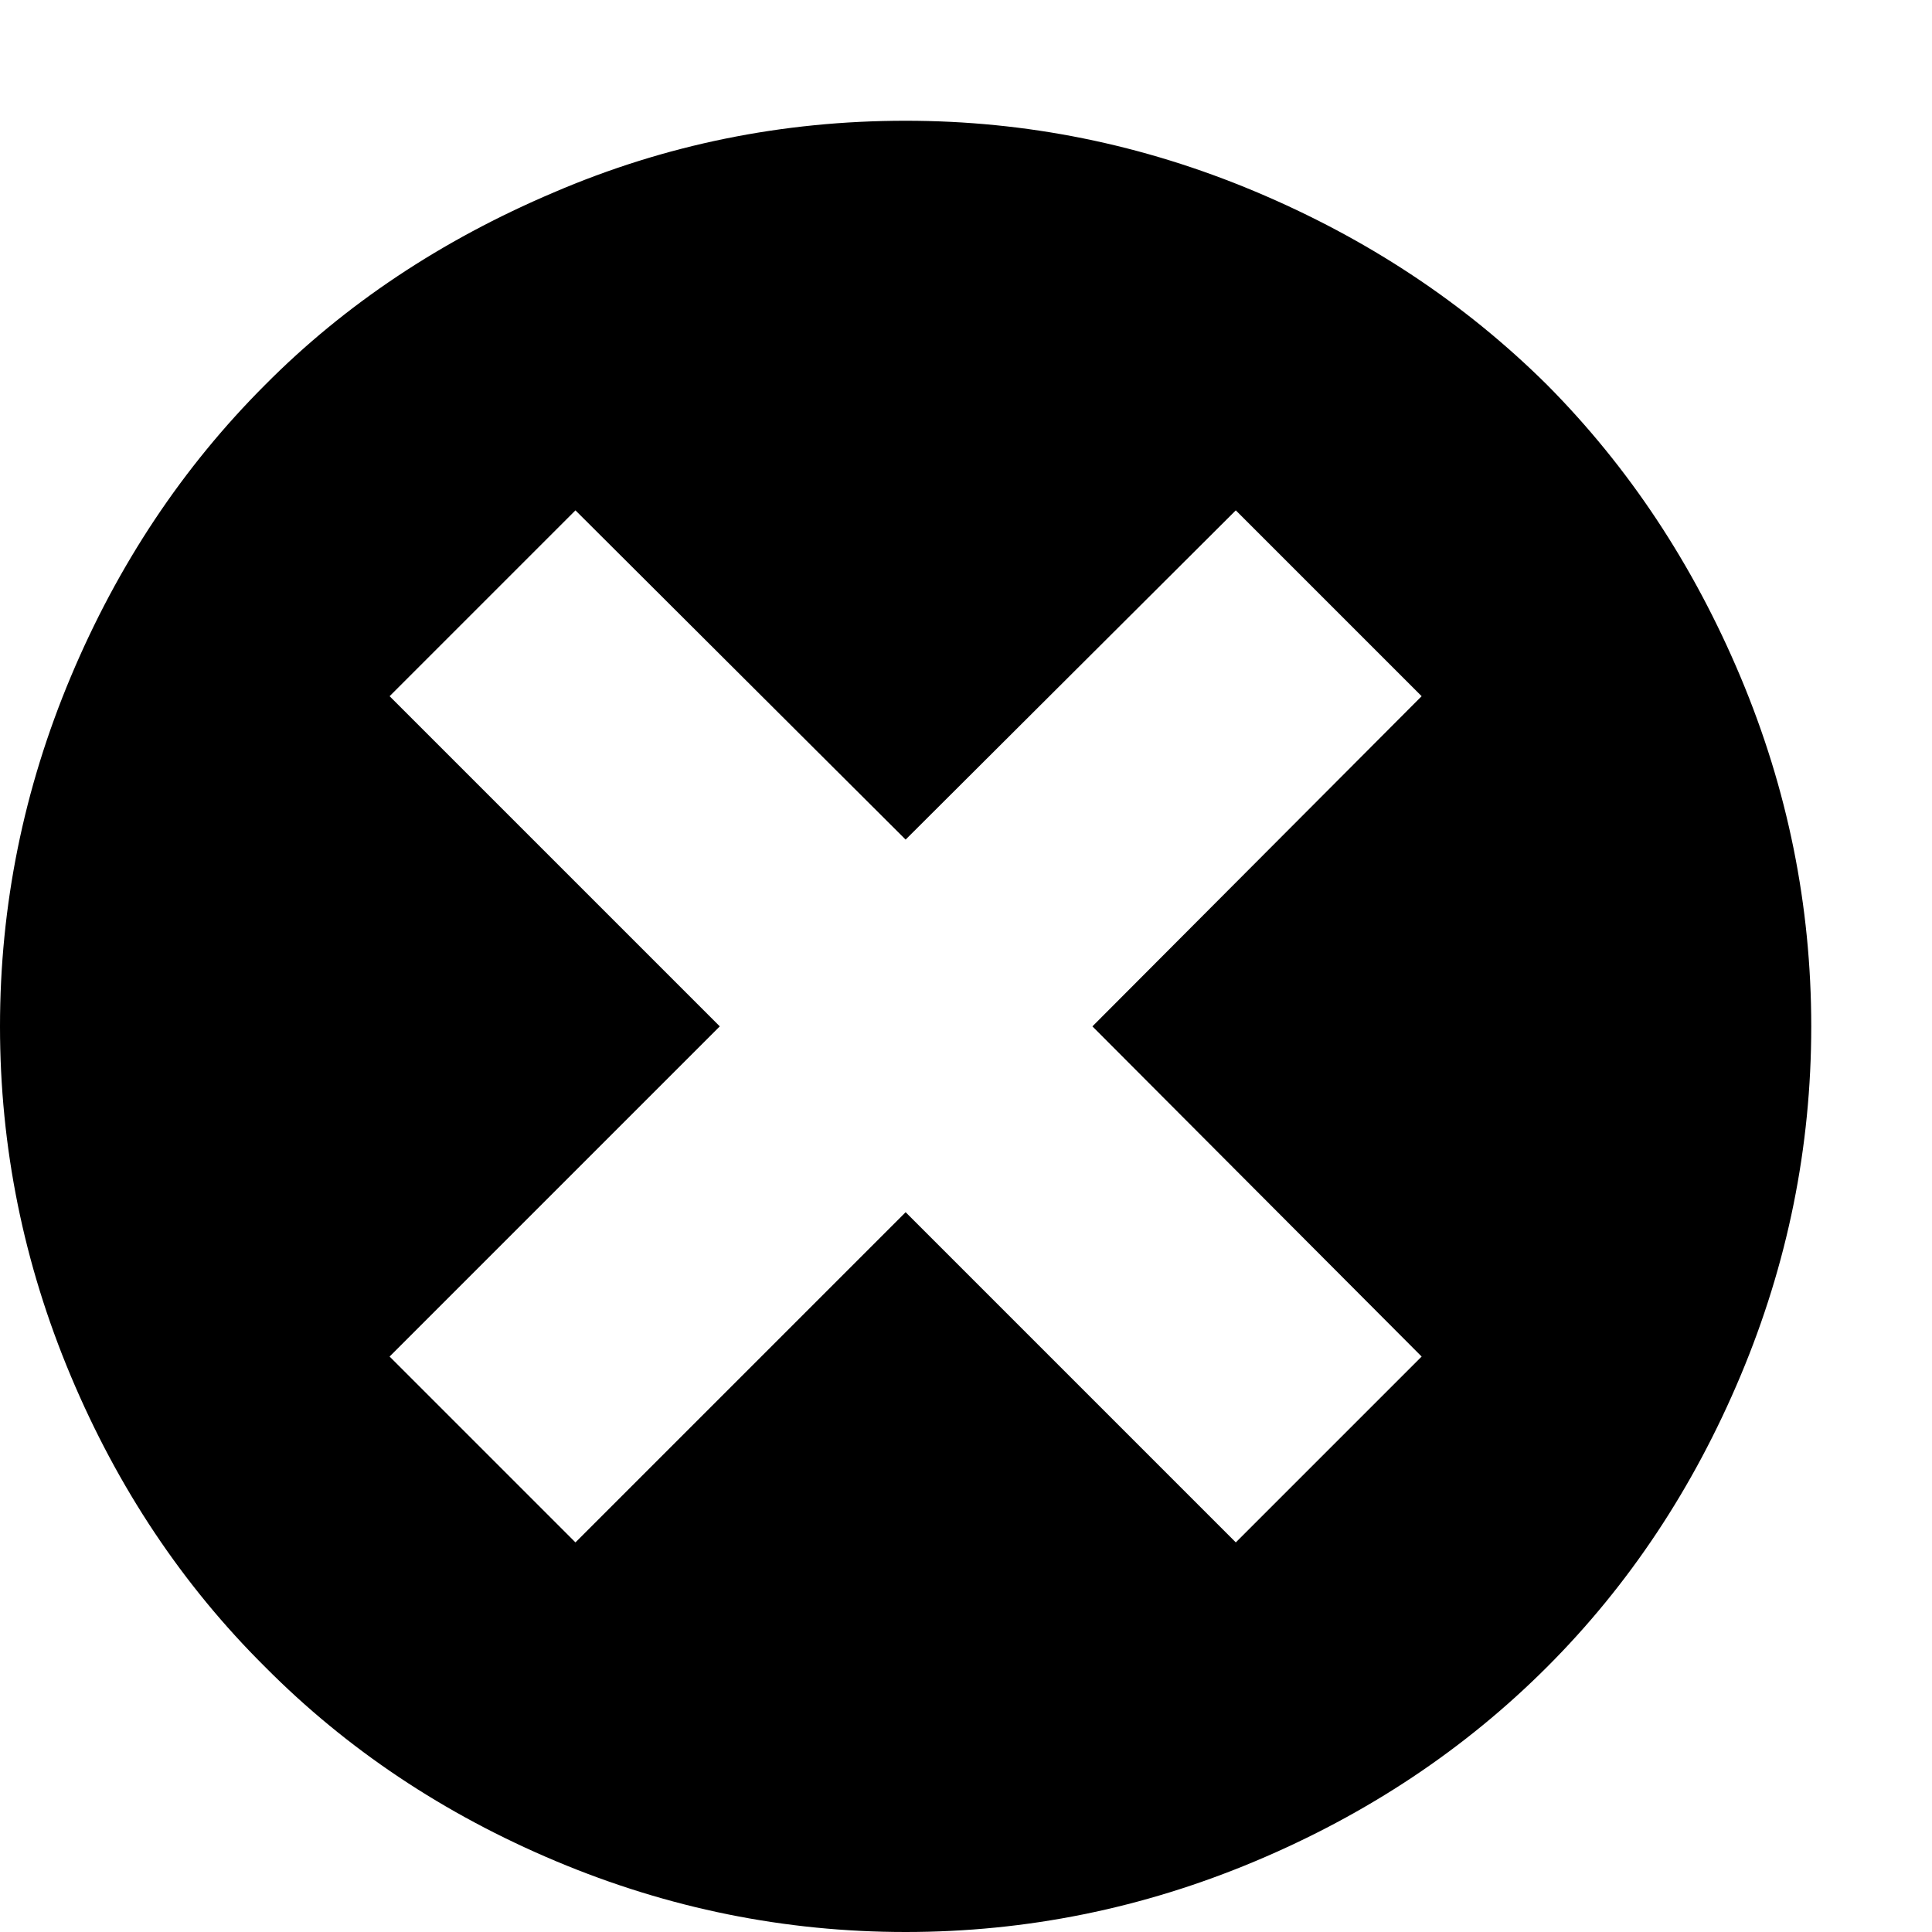
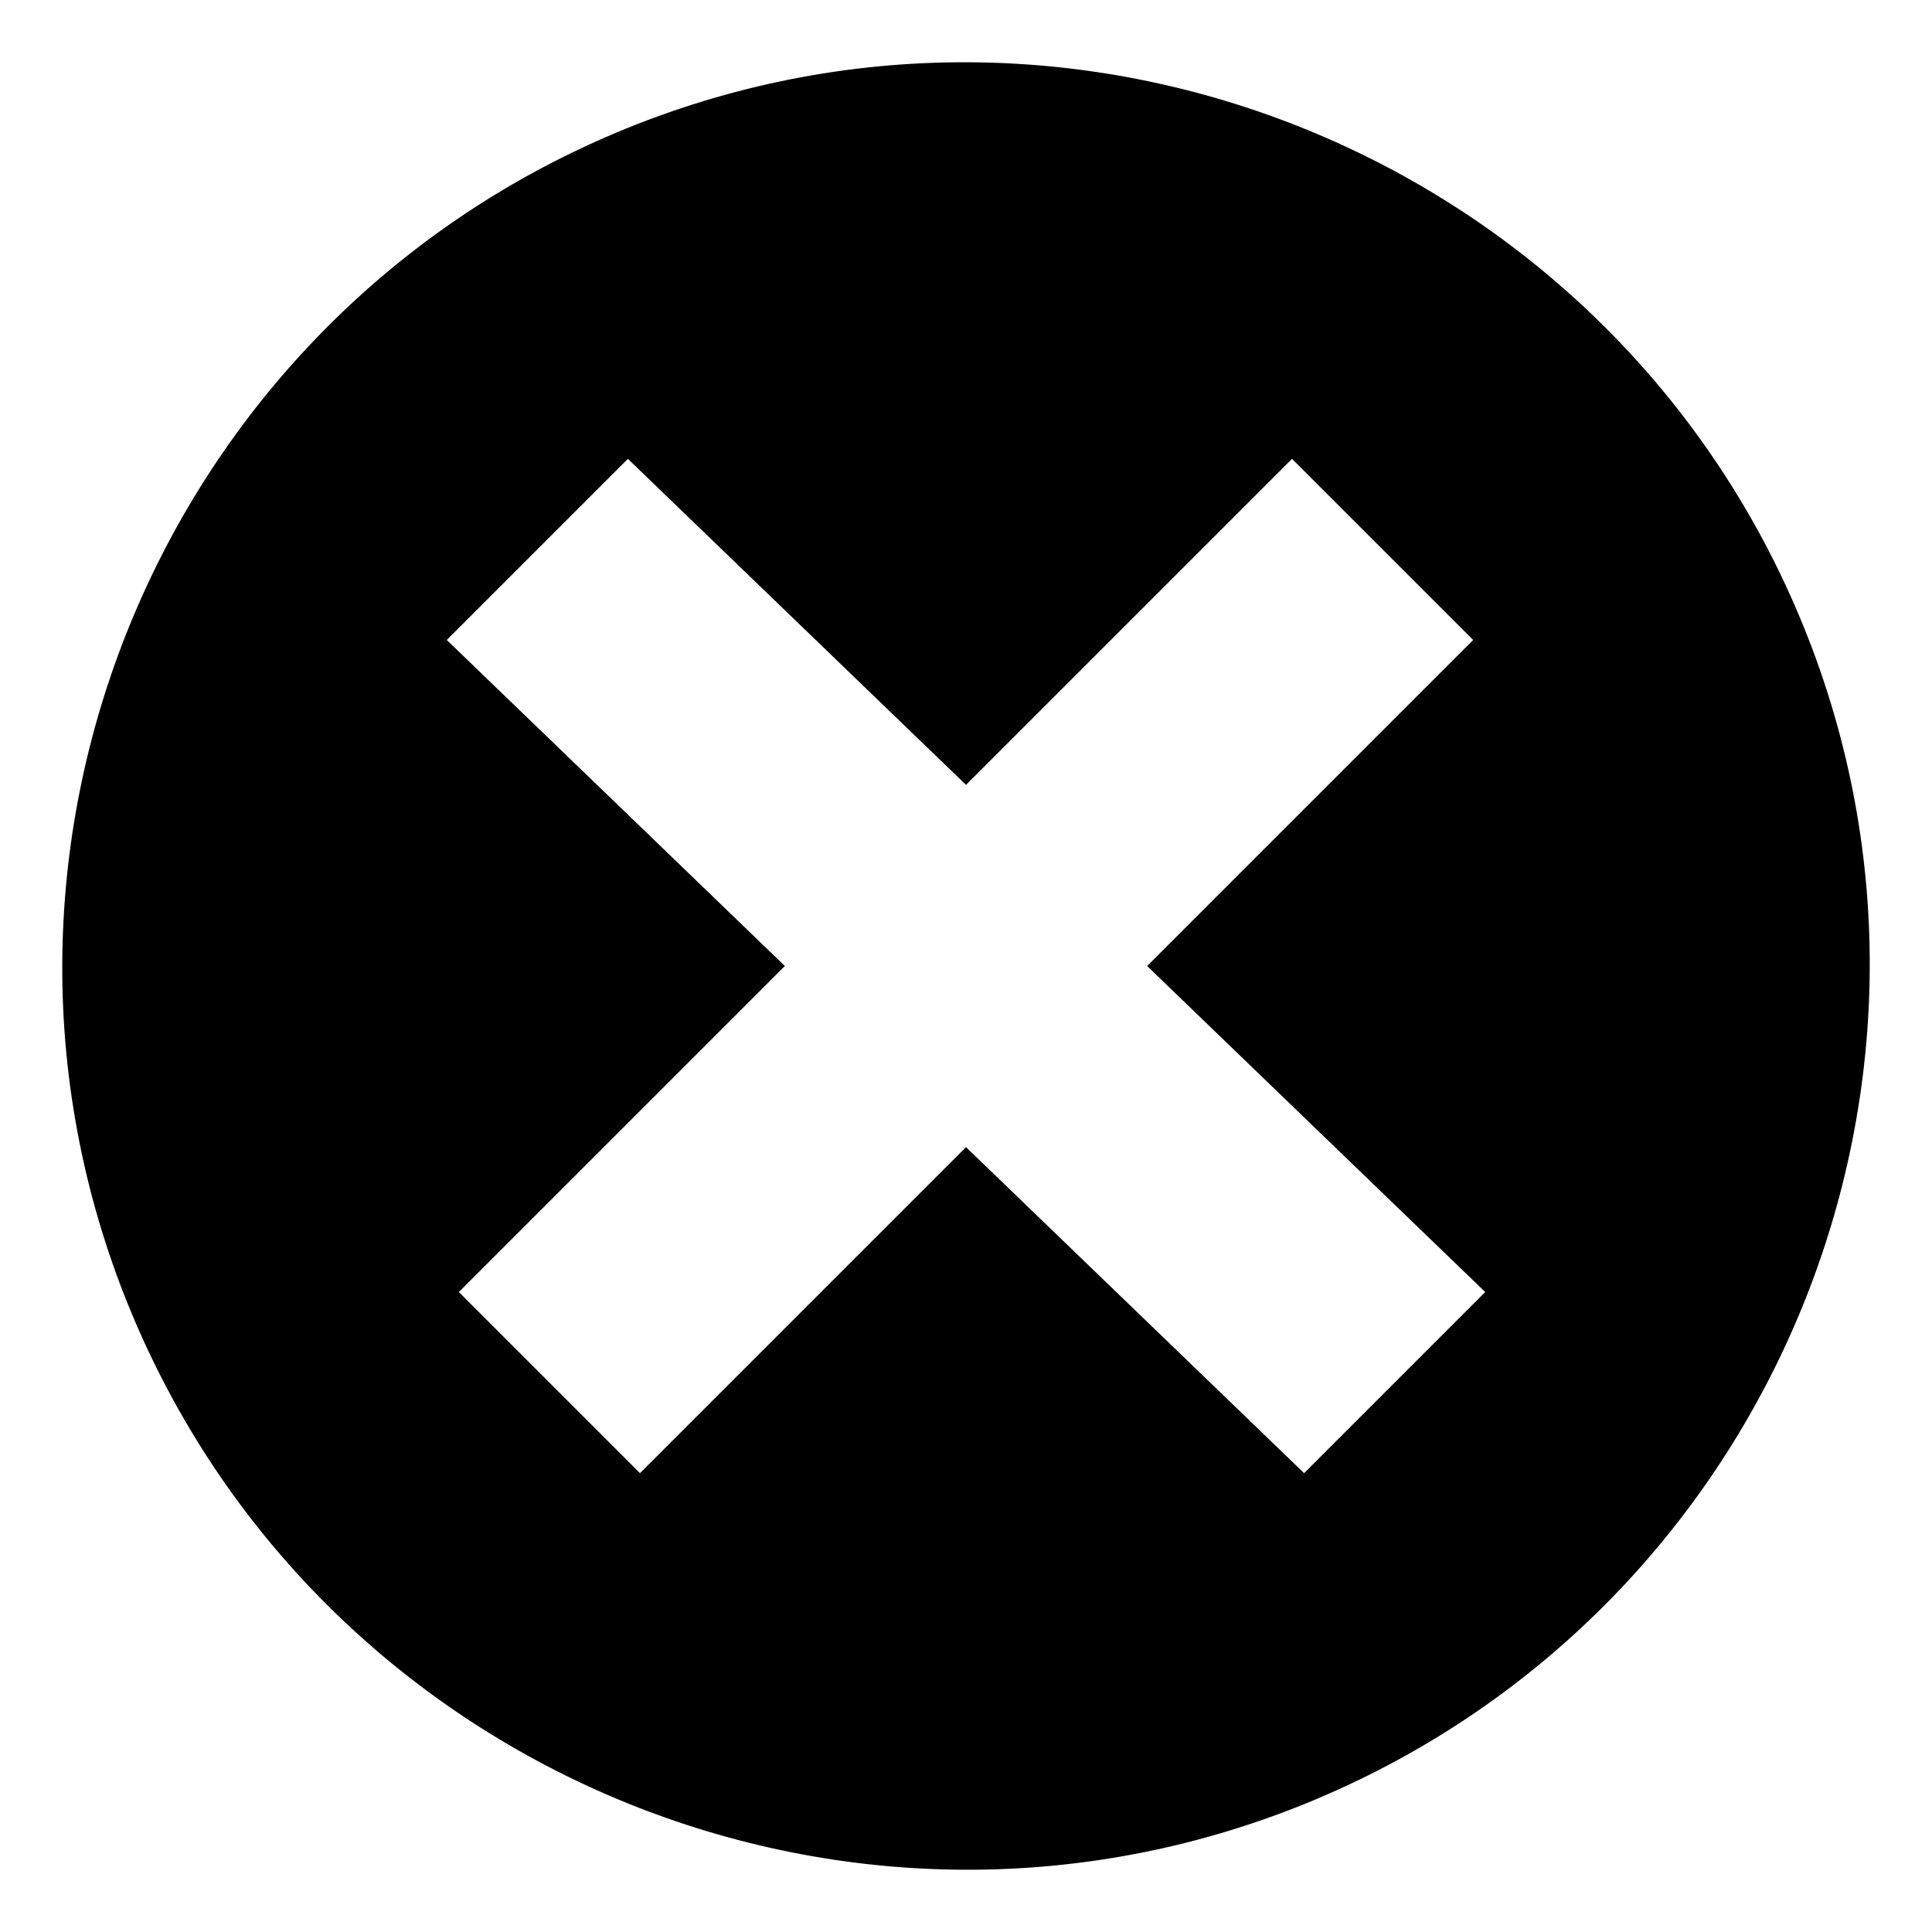
- <svg xmlns="http://www.w3.org/2000/svg" version="1.1" width="16" height="16" viewBox="0 0 512 512">
-   <path d="M146.75 51q-44.75 19-76.5 51-32.75 32.75-51.5 77.375t-18.75 92.625 18.75 92.625 51.5 77.125q32.5 32.75 77.125 51.5t92.625 18.75 92.625-18.75 77.375-51.5q32.5-32.5 51.25-77.125t18.75-92.625-18.75-92.625-51.25-77.375q-32.75-32.5-77.375-51.25t-92.625-18.75q-49 0-93.25 19zM376.75 359.5l-49.25 49.25-87.5-87.5-87.5 87.5-49.25-49.25 87.5-87.5-87.5-87.5 49.25-49.25 87.5 87.25 87.5-87.25 49.25 49.25-87.25 87.5z" />
+ <svg xmlns="http://www.w3.org/2000/svg" viewBox="0 0 16 16">
+   <path d="M5.1 1.1c-3.8 1.6-5.6 6-4 9.8 1.6 3.8 6 5.6 9.8 4 3.8-1.6 5.6-6 4-9.8-1.6-3.8-6-5.6-9.8-4-.9.4.9-.4 0 0zm7.2 9.6l-1.5 1.5L8 9.5l-2.7 2.7-1.5-1.5L6.5 8 3.7 5.3l1.5-1.5L8 6.5l2.7-2.7 1.5 1.5L9.5 8l2.8 2.7z" />
</svg>
